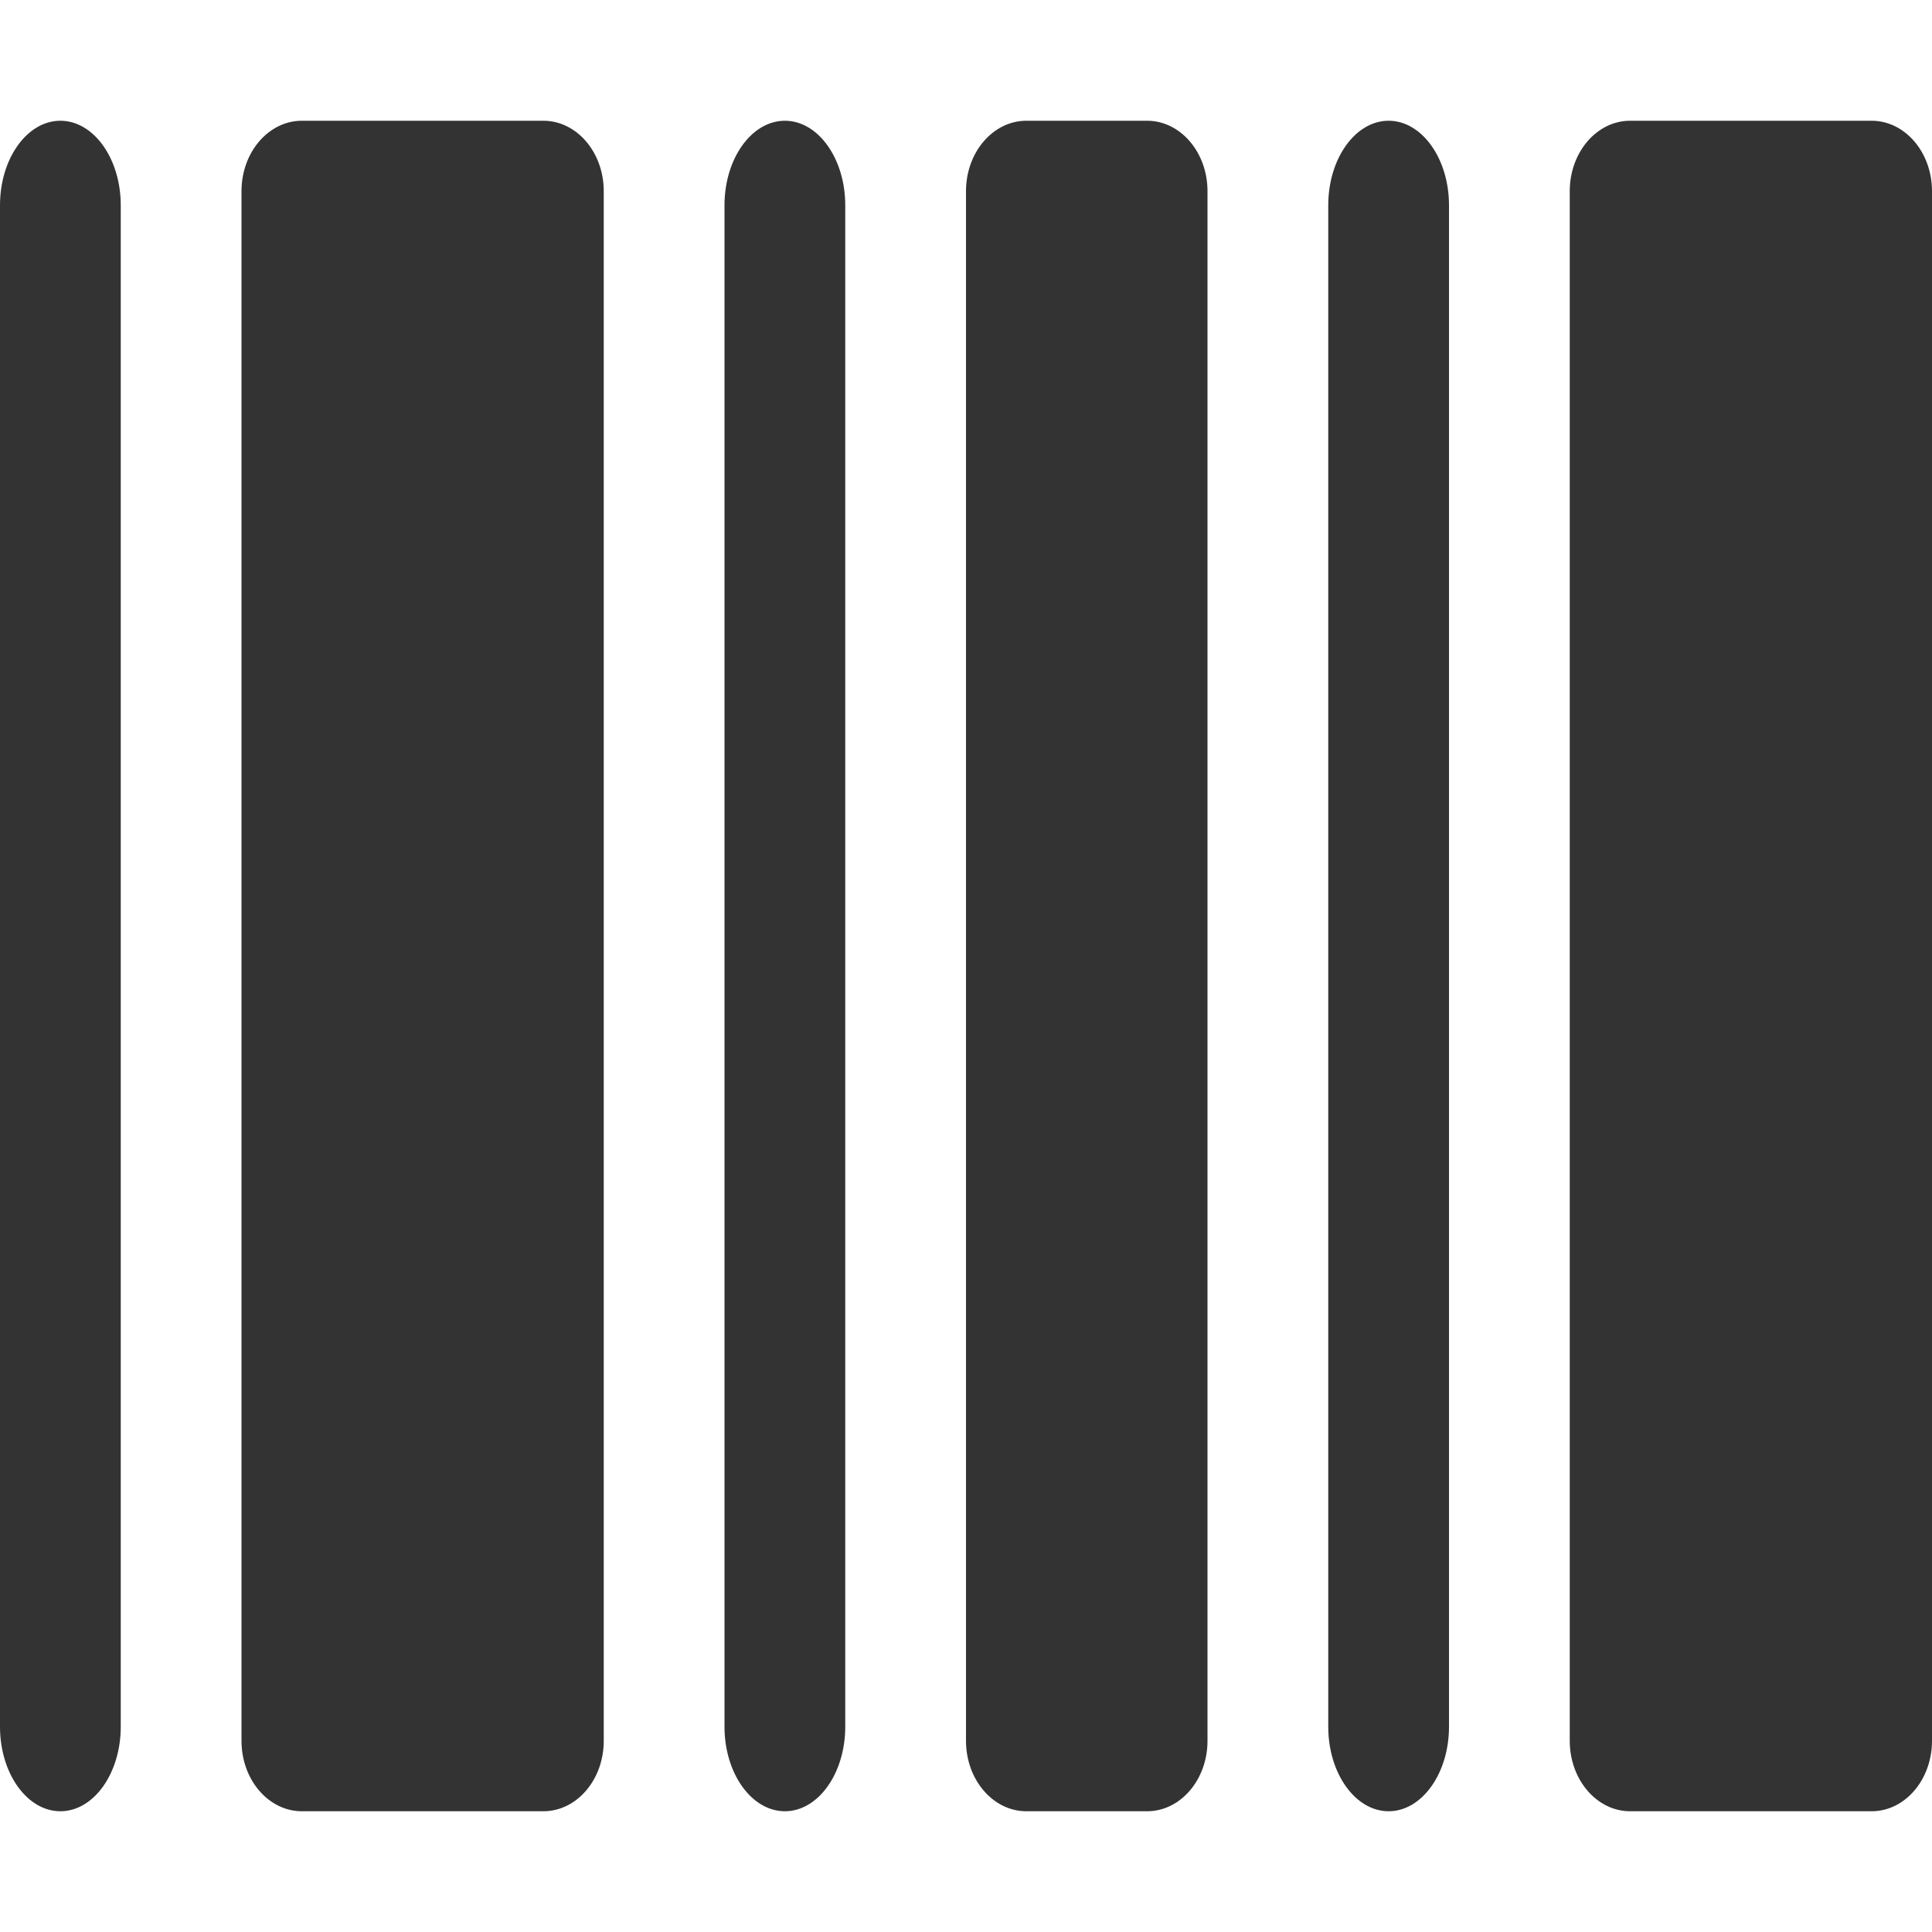
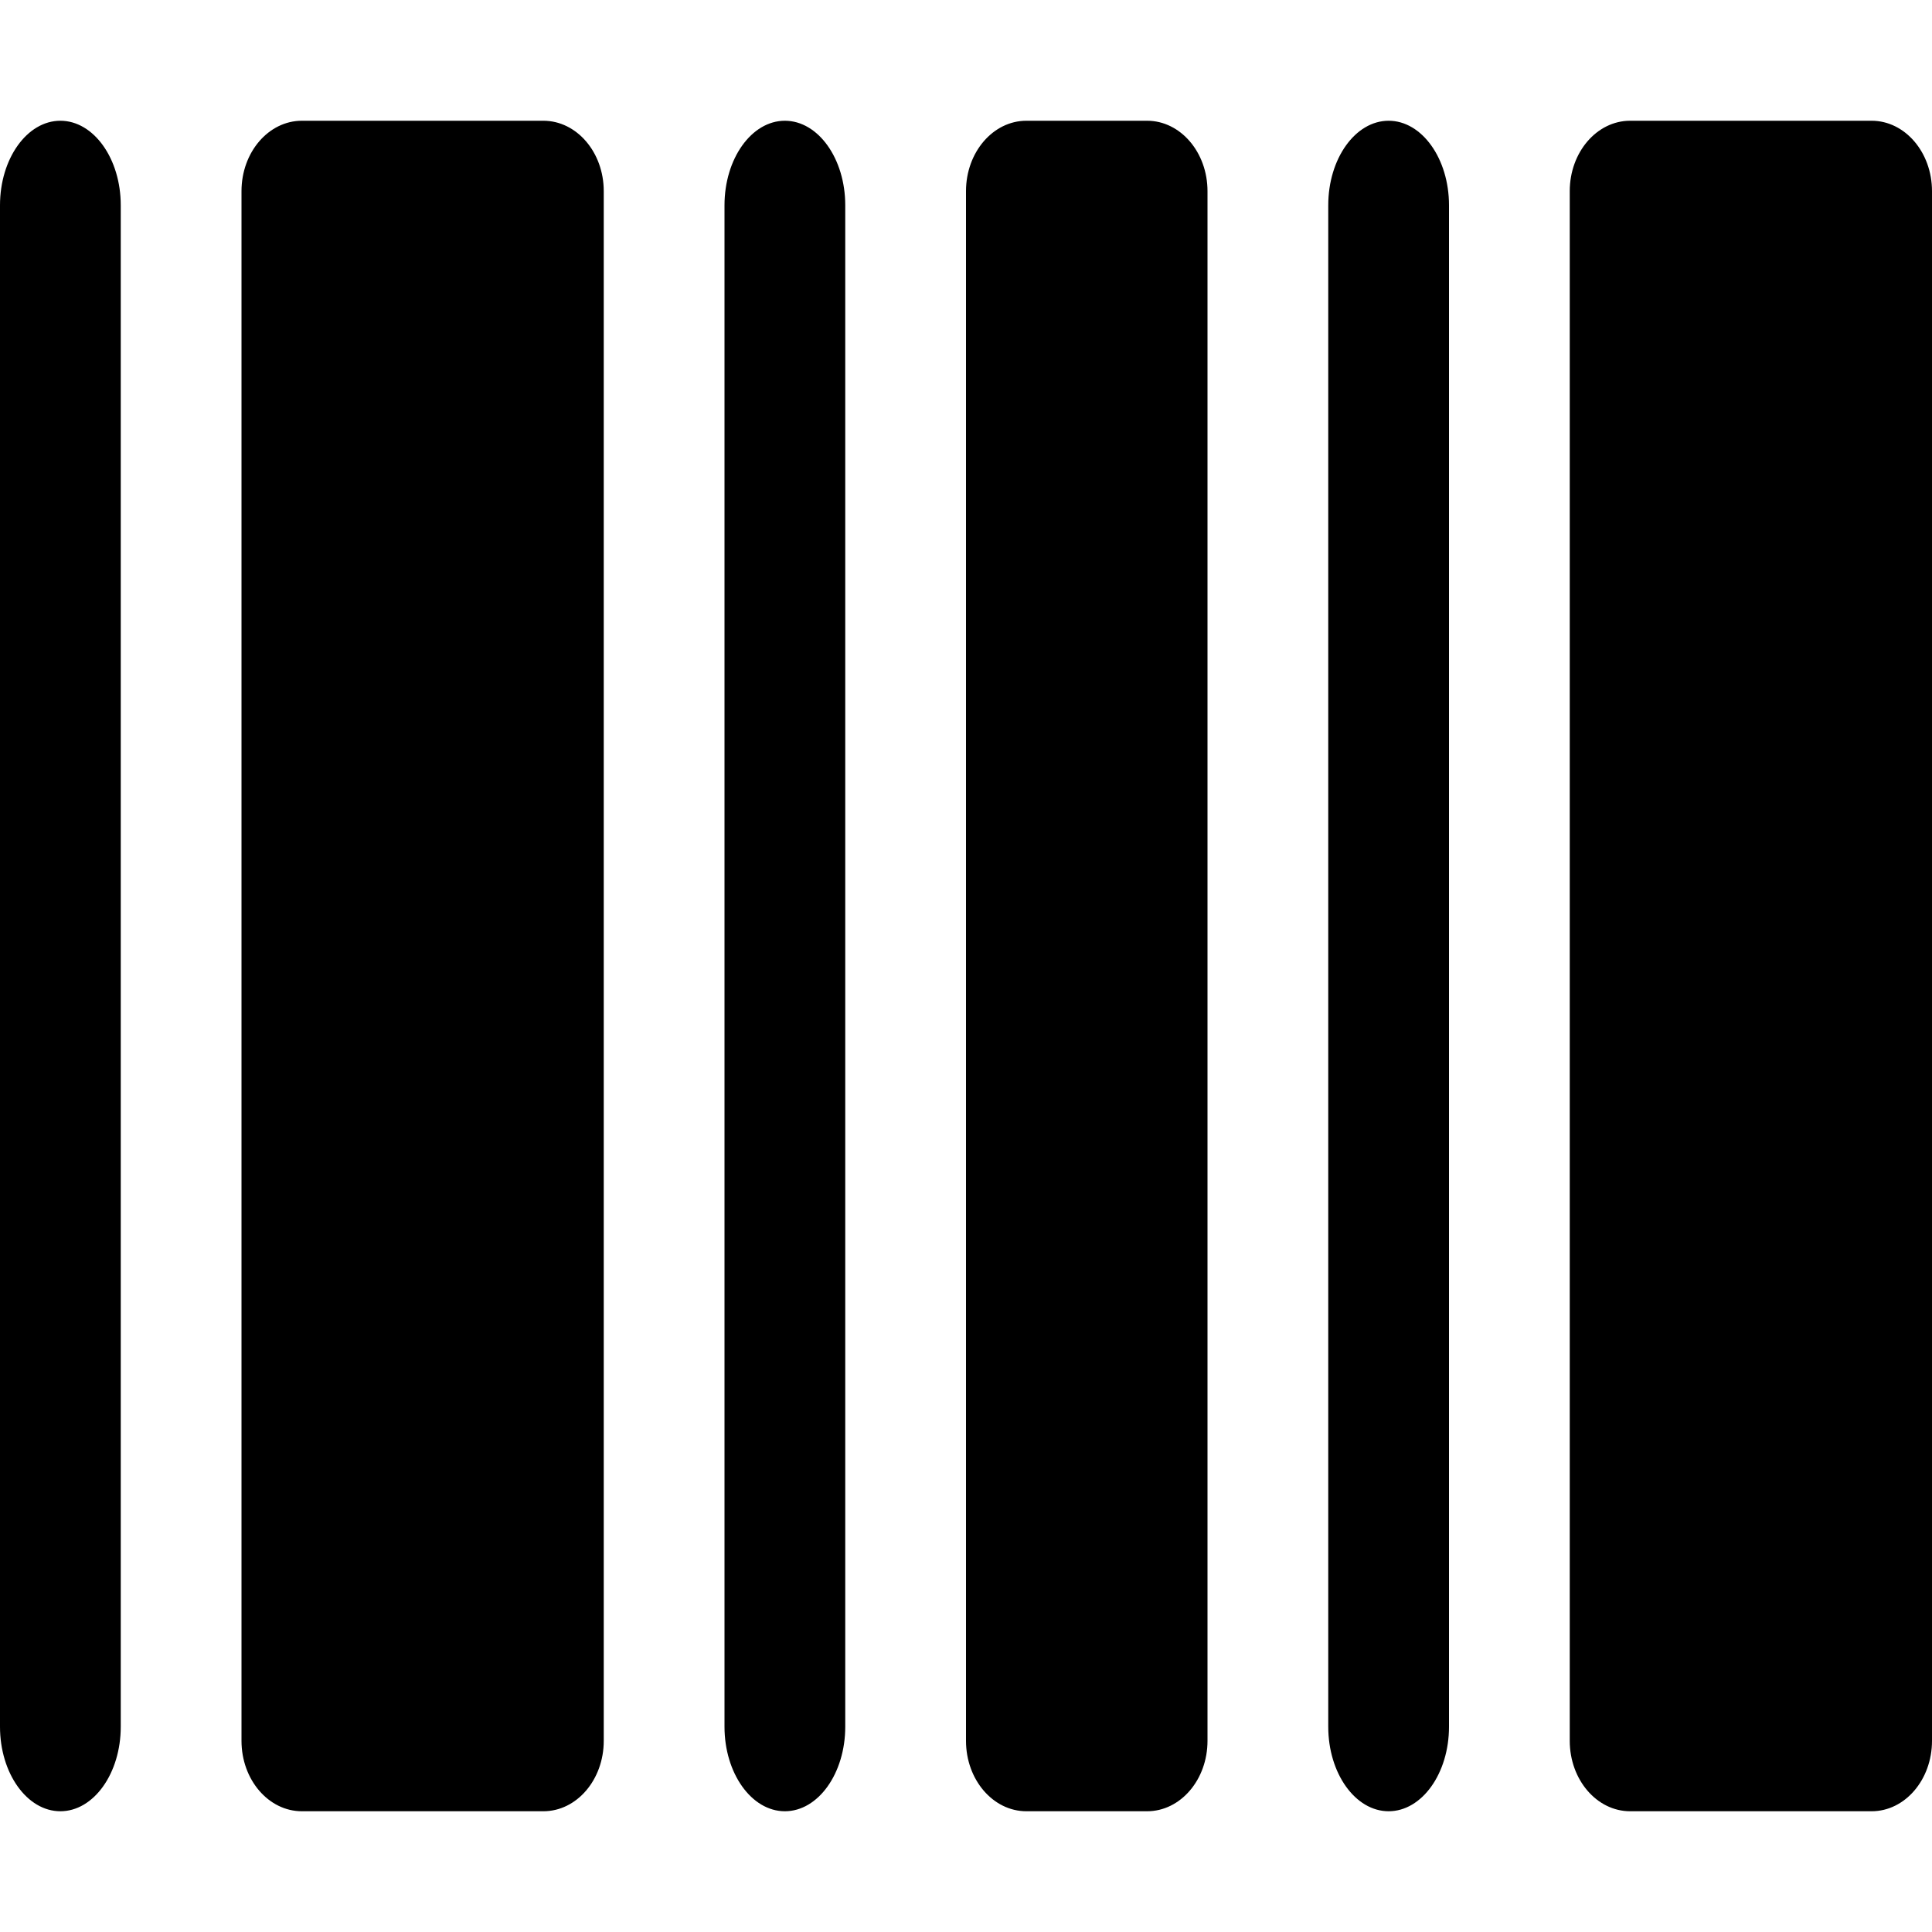
- <svg xmlns="http://www.w3.org/2000/svg" width="16" height="16" viewBox="0 0 16 16" class="barcode" style="height:16px;margin-right:8px;width:16px;perspective-origin:8px 8px;transform-origin:8px 8px;shape-rendering:geometricprecision;" version="1.1">
-   <path fill-rule="evenodd" class="" fill="currentColor" d="M4.5,15 L2.5,15 C2.224,15 2,14.739 2,14.417 L2,1.583 C2,1.261 2.224,1 2.5,1 L4.5,1 C4.776,1 5,1.261 5,1.583 L5,14.417 C5,14.739 4.776,15 4.5,15 Z M7,14.3 C7,14.686 6.776,15 6.5,15 C6.224,15 6,14.686 6,14.3 L6,1.7 C6,1.314 6.224,1 6.5,1 C6.776,1 7,1.314 7,1.7 L7,14.3 Z M9.5,15 L8.5,15 C8.224,15 8,14.739 8,14.417 L8,1.583 C8,1.261 8.224,1 8.5,1 L9.5,1 C9.776,1 10,1.261 10,1.583 L10,14.417 C10,14.739 9.776,15 9.5,15 Z M15.5,15 L13.5,15 C13.224,15 13,14.739 13,14.417 L13,1.583 C13,1.261 13.224,1 13.5,1 L15.5,1 C15.776,1 16,1.261 16,1.583 L16,14.417 C16,14.739 15.776,15 15.5,15 Z M12,14.3 C12,14.686 11.776,15 11.5,15 C11.224,15 11,14.686 11,14.3 L11,1.7 C11,1.314 11.224,1 11.5,1 C11.776,1 12,1.314 12,1.7 L12,14.3 Z M1,14.3 C1,14.686 0.776,15 0.5,15 C0.224,15 0,14.686 0,14.3 L0,1.7 C0,1.314 0.224,1 0.5,1 C0.776,1 1,1.314 1,1.7 L1,14.3 Z" style="display:inline;height:auto;min-height:0px;min-width:0px;overflow-x:visible;overflow-y:visible;width:auto;perspective-origin:0px 0px;transform-origin:0px 0px;fill:rgb(51, 51, 51);fill-rule:evenodd;shape-rendering:geometricprecision;d:path(&quot;M 4.5 15 L 2.5 15 C 2.224 15 2 14.739 2 14.417 L 2 1.583 C 2 1.261 2.224 1 2.5 1 L 4.5 1 C 4.776 1 5 1.261 5 1.583 L 5 14.417 C 5 14.739 4.776 15 4.5 15 Z M 7 14.3 C 7 14.686 6.776 15 6.5 15 C 6.224 15 6 14.686 6 14.3 L 6 1.7 C 6 1.314 6.224 1 6.5 1 C 6.776 1 7 1.314 7 1.7 L 7 14.3 Z M 9.5 15 L 8.5 15 C 8.224 15 8 14.739 8 14.417 L 8 1.583 C 8 1.261 8.224 1 8.5 1 L 9.5 1 C 9.776 1 10 1.261 10 1.583 L 10 14.417 C 10 14.739 9.776 15 9.5 15 Z M 15.5 15 L 13.5 15 C 13.224 15 13 14.739 13 14.417 L 13 1.583 C 13 1.261 13.224 1 13.5 1 L 15.5 1 C 15.776 1 16 1.261 16 1.583 L 16 14.417 C 16 14.739 15.776 15 15.5 15 Z M 12 14.3 C 12 14.686 11.776 15 11.5 15 C 11.224 15 11 14.686 11 14.3 L 11 1.7 C 11 1.314 11.224 1 11.5 1 C 11.776 1 12 1.314 12 1.7 L 12 14.3 Z M 1 14.3 C 1 14.686 0.776 15 0.5 15 C 0.224 15 0 14.686 0 14.3 L 0 1.7 C 0 1.314 0.224 1 0.5 1 C 0.776 1 1 1.314 1 1.7 L 1 14.3 Z&quot;);" />
+ <svg xmlns="http://www.w3.org/2000/svg" width="16" height="16" viewBox="0 0 16 16" version="1.1">
+   <path fill-rule="evenodd" fill="currentColor" d="M4.5,15 L2.5,15 C2.224,15 2,14.739 2,14.417 L2,1.583 C2,1.261 2.224,1 2.5,1 L4.5,1 C4.776,1 5,1.261 5,1.583 L5,14.417 C5,14.739 4.776,15 4.5,15 Z M7,14.3 C7,14.686 6.776,15 6.5,15 C6.224,15 6,14.686 6,14.3 L6,1.7 C6,1.314 6.224,1 6.5,1 C6.776,1 7,1.314 7,1.7 L7,14.3 Z M9.5,15 L8.5,15 C8.224,15 8,14.739 8,14.417 L8,1.583 C8,1.261 8.224,1 8.5,1 L9.5,1 C9.776,1 10,1.261 10,1.583 L10,14.417 C10,14.739 9.776,15 9.5,15 Z M15.5,15 L13.5,15 C13.224,15 13,14.739 13,14.417 L13,1.583 C13,1.261 13.224,1 13.5,1 L15.5,1 C15.776,1 16,1.261 16,1.583 L16,14.417 C16,14.739 15.776,15 15.5,15 Z M12,14.3 C12,14.686 11.776,15 11.5,15 C11.224,15 11,14.686 11,14.3 L11,1.7 C11,1.314 11.224,1 11.5,1 C11.776,1 12,1.314 12,1.7 L12,14.3 Z M1,14.3 C1,14.686 0.776,15 0.5,15 C0.224,15 0,14.686 0,14.3 L0,1.7 C0,1.314 0.224,1 0.5,1 C0.776,1 1,1.314 1,1.7 L1,14.3 Z" />
</svg>
